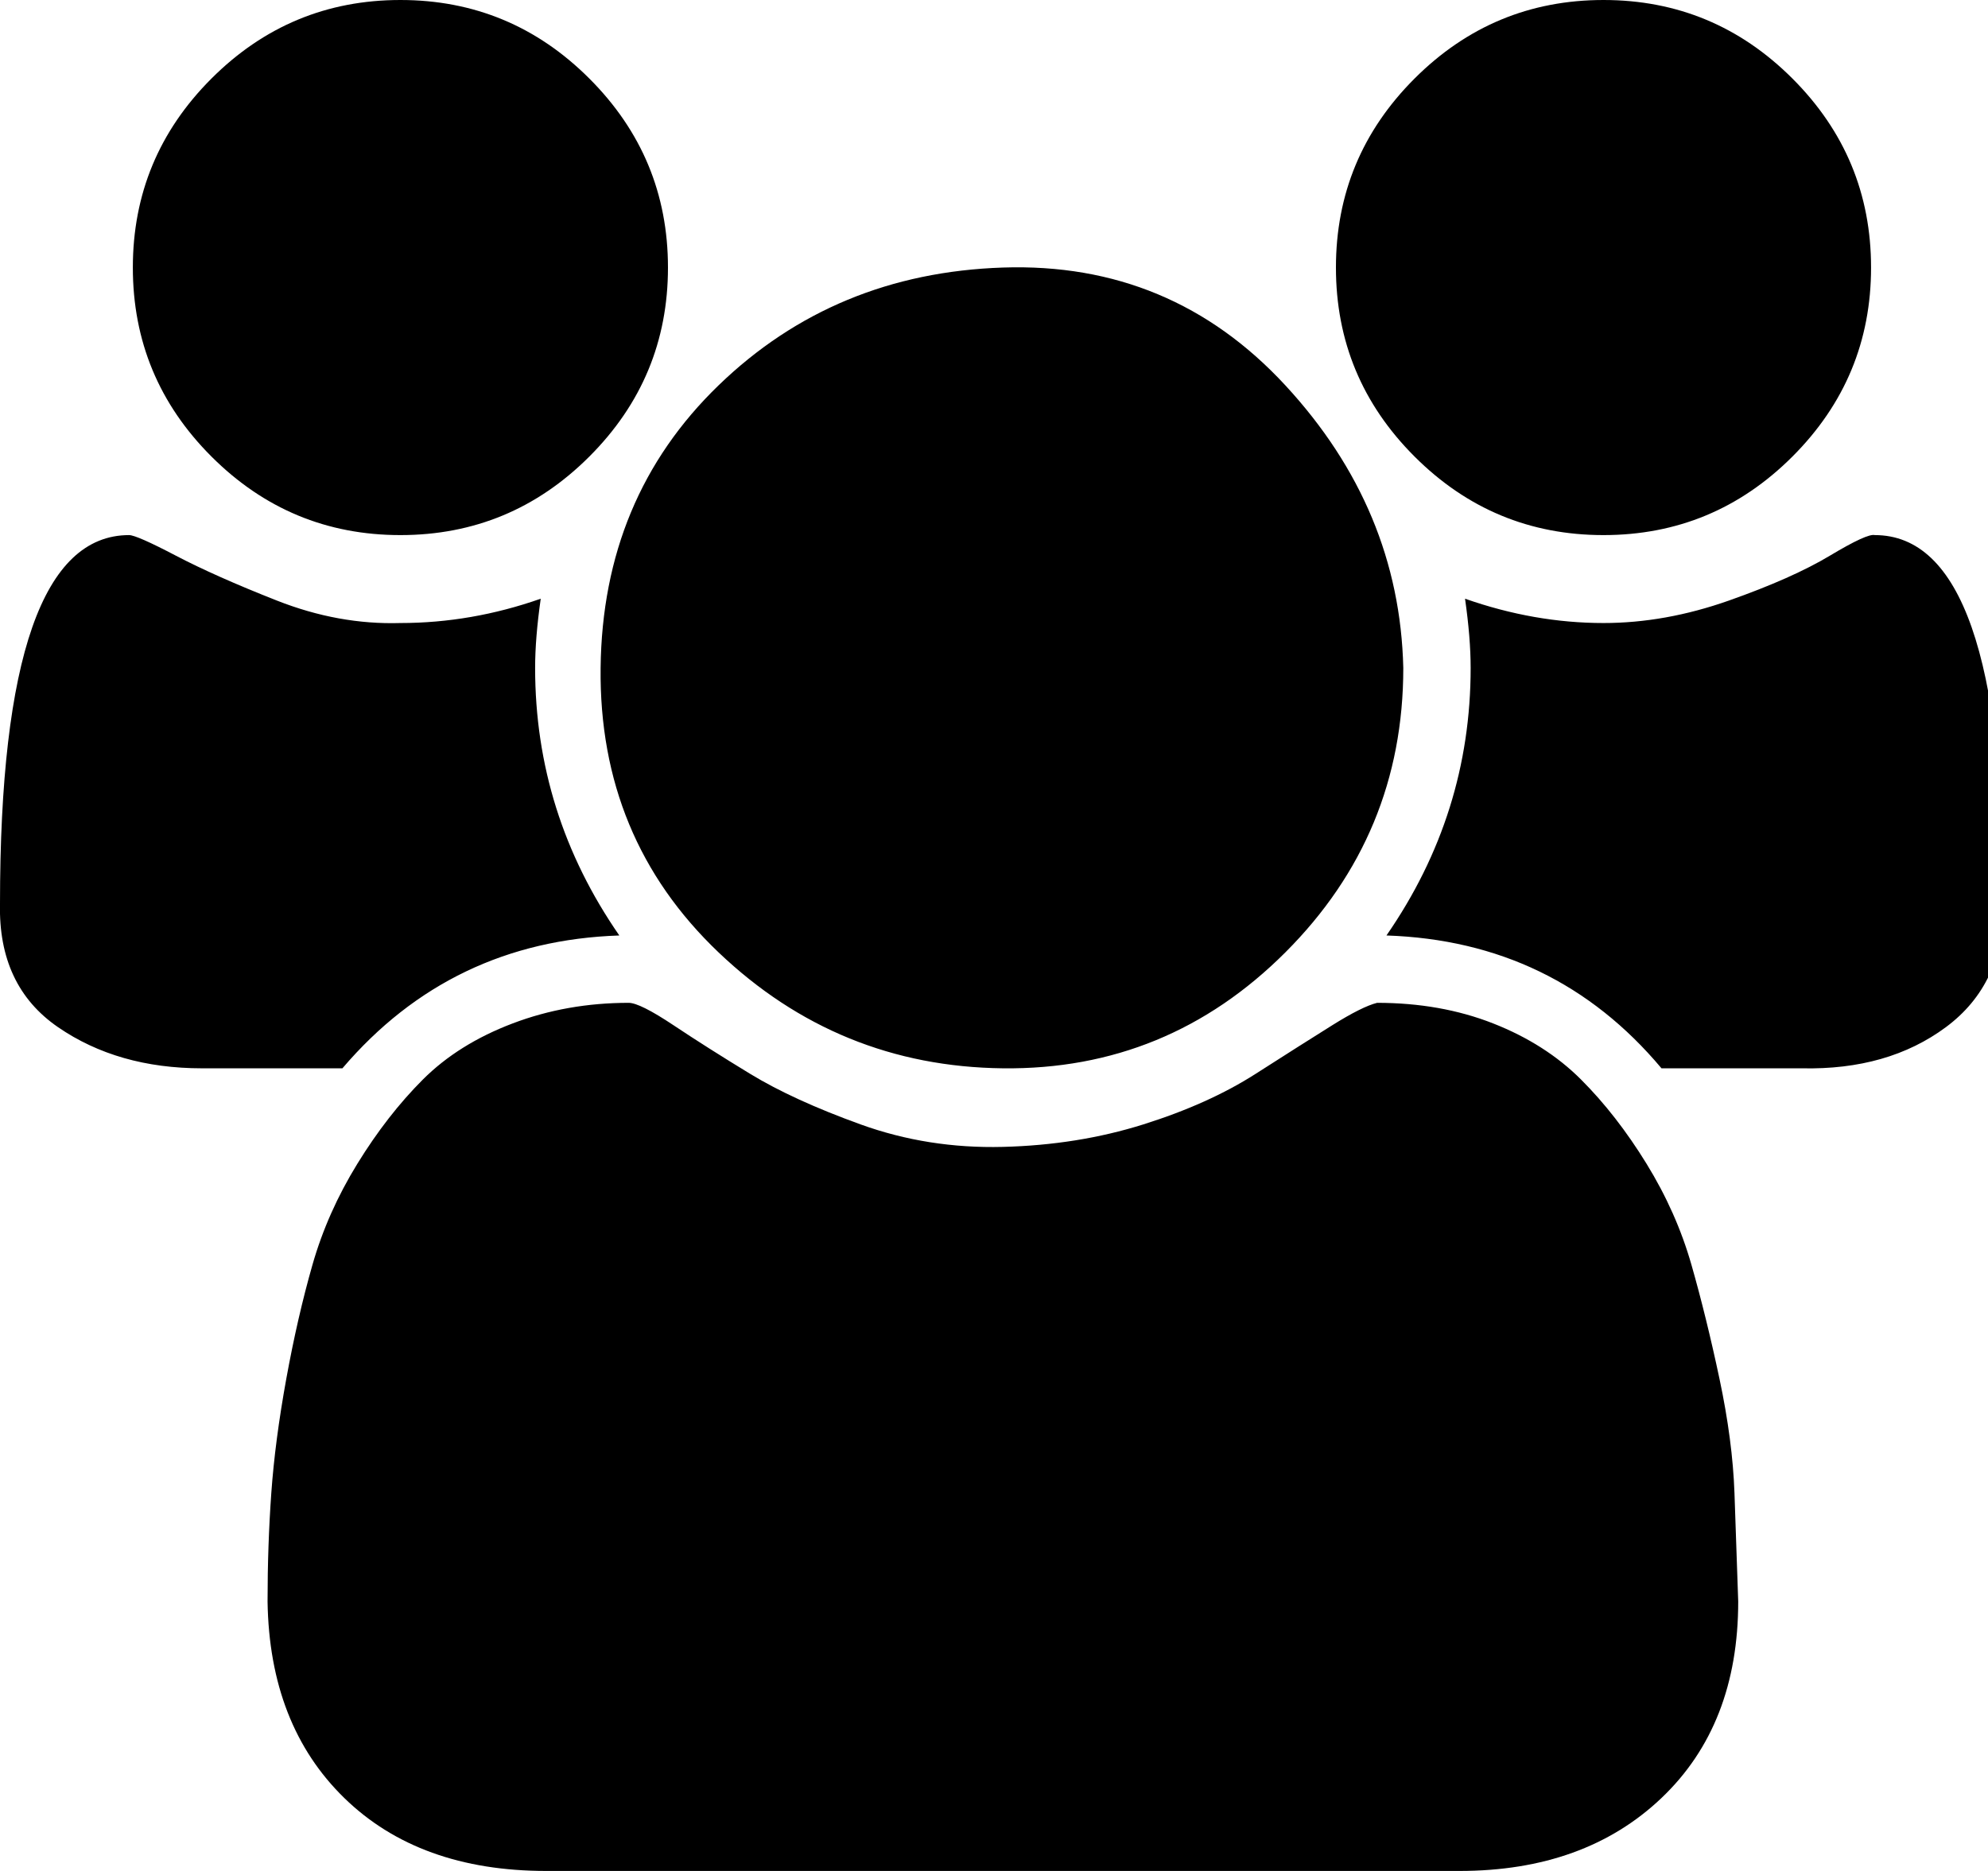
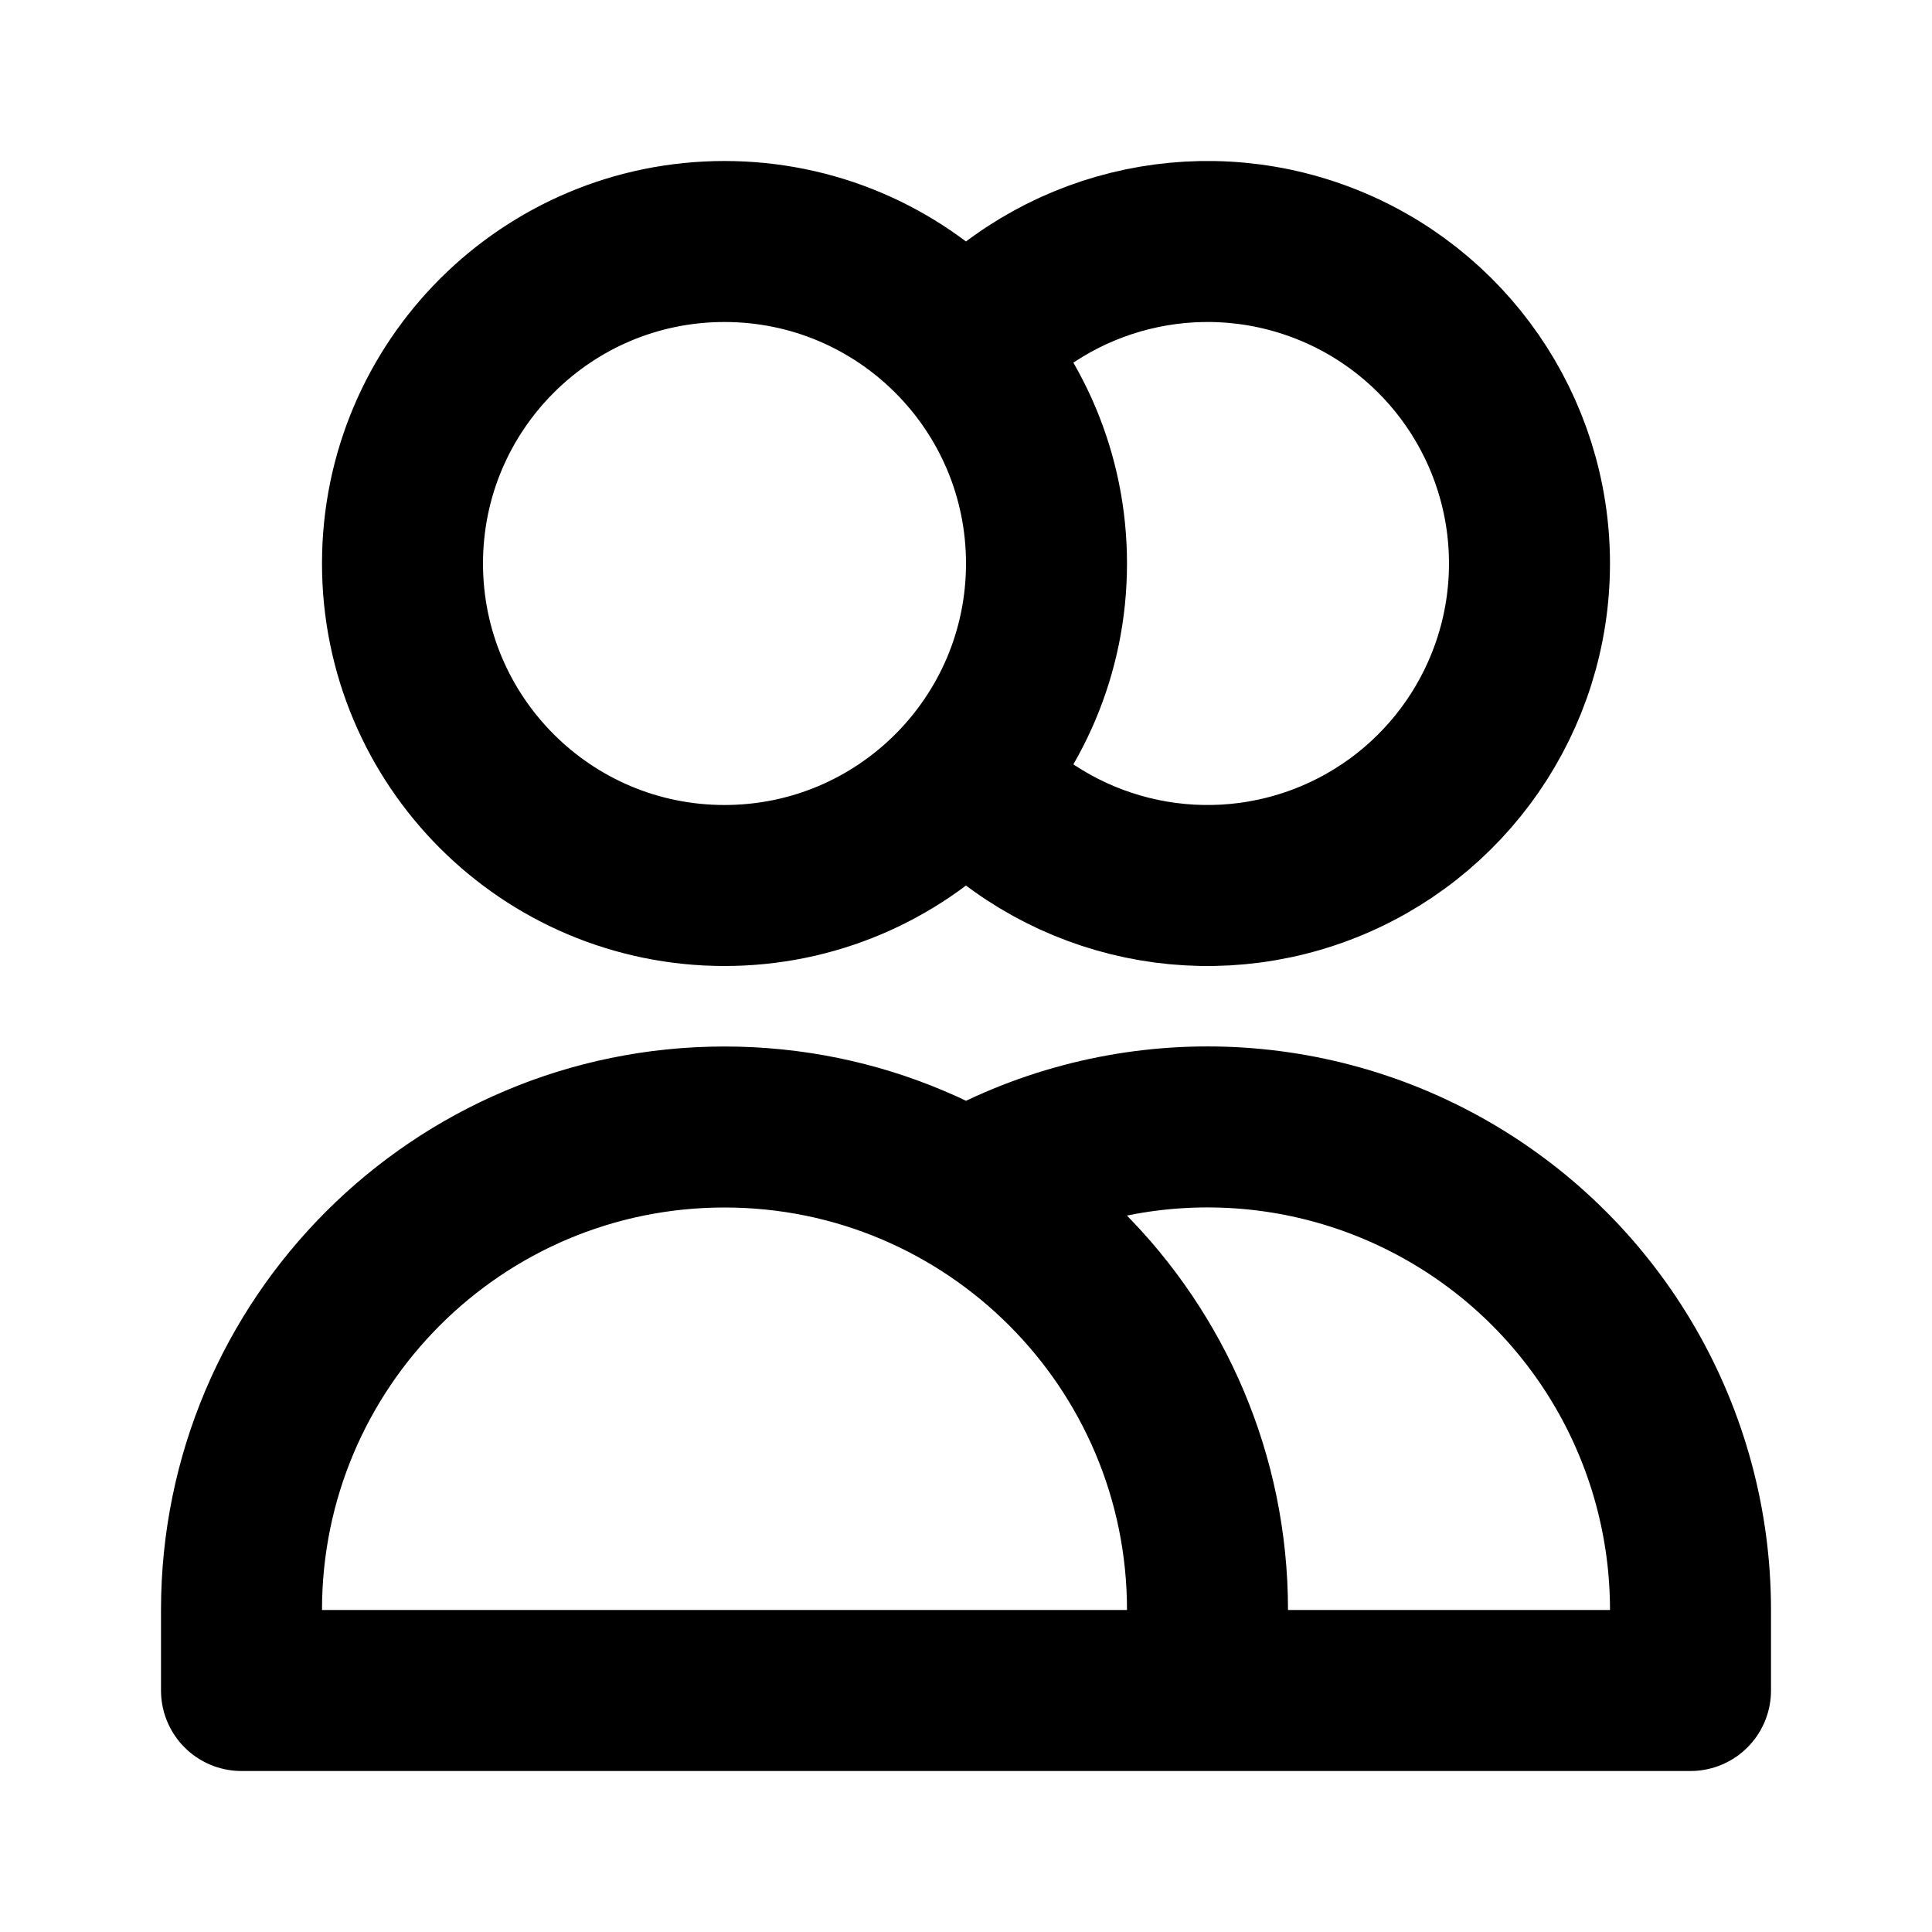
- <svg xmlns="http://www.w3.org/2000/svg" version="1.1" width="34" height="32" viewBox="0 0 34 32">
-   <path d="M10.592 16q-2.88 0.096-4.736 2.272h-2.4q-1.44 0-2.464-0.704t-0.992-2.112q0-6.304 2.208-6.304 0.128 0 0.8 0.352t1.728 0.768 2.112 0.384q1.216 0 2.4-0.416-0.096 0.672-0.096 1.184 0 2.496 1.44 4.576zM29.728 27.392q0 2.112-1.312 3.36t-3.456 1.248h-15.616q-2.176 0-3.456-1.248t-1.312-3.36q0-0.96 0.064-1.856t0.256-1.952 0.448-1.952 0.768-1.728 1.12-1.44 1.536-0.96 1.984-0.352q0.192 0 0.768 0.384t1.312 0.832 1.888 0.864 2.432 0.384 2.4-0.384 1.92-0.864 1.312-0.832 0.768-0.384q1.088 0 1.984 0.352t1.504 0.96 1.12 1.44 0.768 1.728 0.48 1.952 0.256 1.952 0.064 1.856zM11.424 4.576q0 1.888-1.344 3.232t-3.232 1.344-3.232-1.344-1.344-3.232 1.344-3.232 3.232-1.344 3.232 1.344 1.344 3.232zM24 11.424q0 2.848-2.016 4.864t-4.832 1.984-4.864-1.984-2.016-4.864 2.016-4.832 4.864-2.016 4.832 2.016 2.016 4.832zM34.272 15.456q0 1.376-0.992 2.112t-2.464 0.704h-2.4q-1.824-2.176-4.704-2.272 1.44-2.080 1.44-4.576 0-0.512-0.096-1.184 1.184 0.416 2.368 0.416 1.056 0 2.144-0.384t1.728-0.768 0.768-0.352q2.208 0 2.208 6.304zM32 4.576q0 1.888-1.344 3.232t-3.232 1.344-3.232-1.344-1.344-3.232 1.344-3.232 3.232-1.344 3.232 1.344 1.344 3.232z" />
+ <svg fill="none" stroke="currentColor" stroke-linecap="round" stroke-linejoin="round" stroke-width="2" viewBox="0 0 24 24" width="24" height="24">
+   <path d="M12 4.354a4 4 0 110 5.292M15 21H3v-1a6 6 0 0112 0v1zm0 0h6v-1a6 6 0 00-9-5.197M13 7a4 4 0 11-8 0 4 4 0 018 0z" />
</svg>
